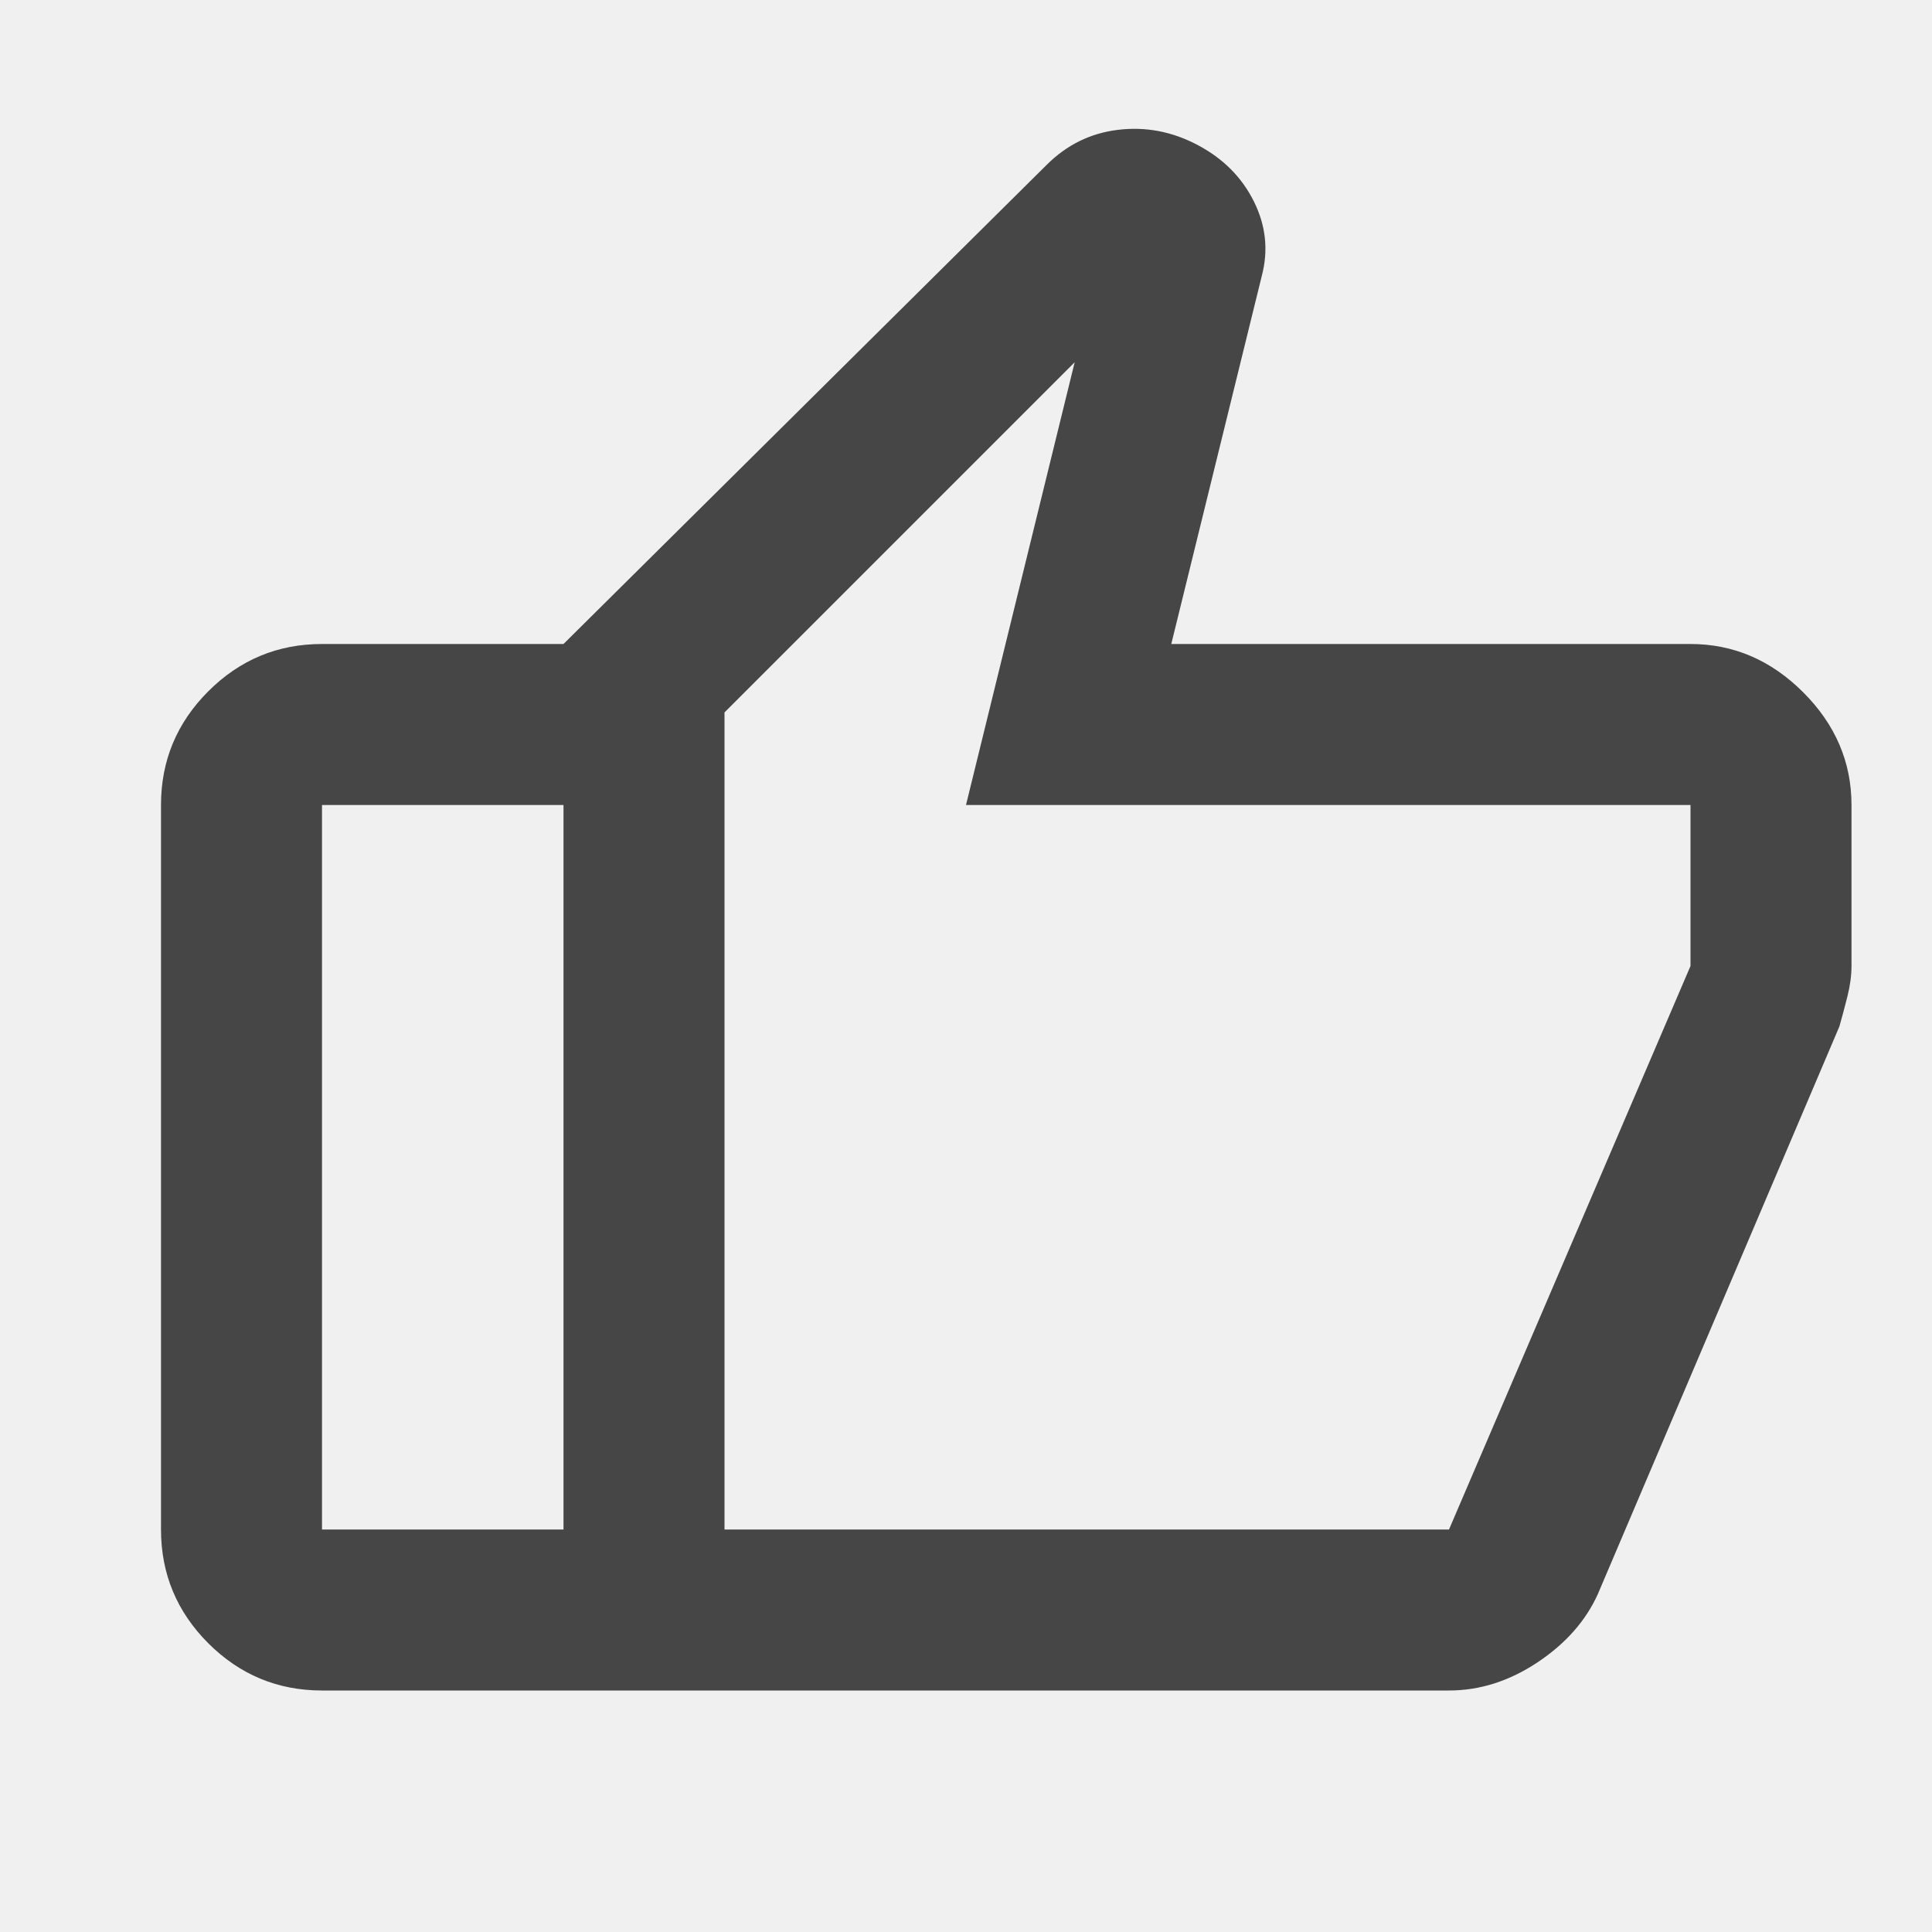
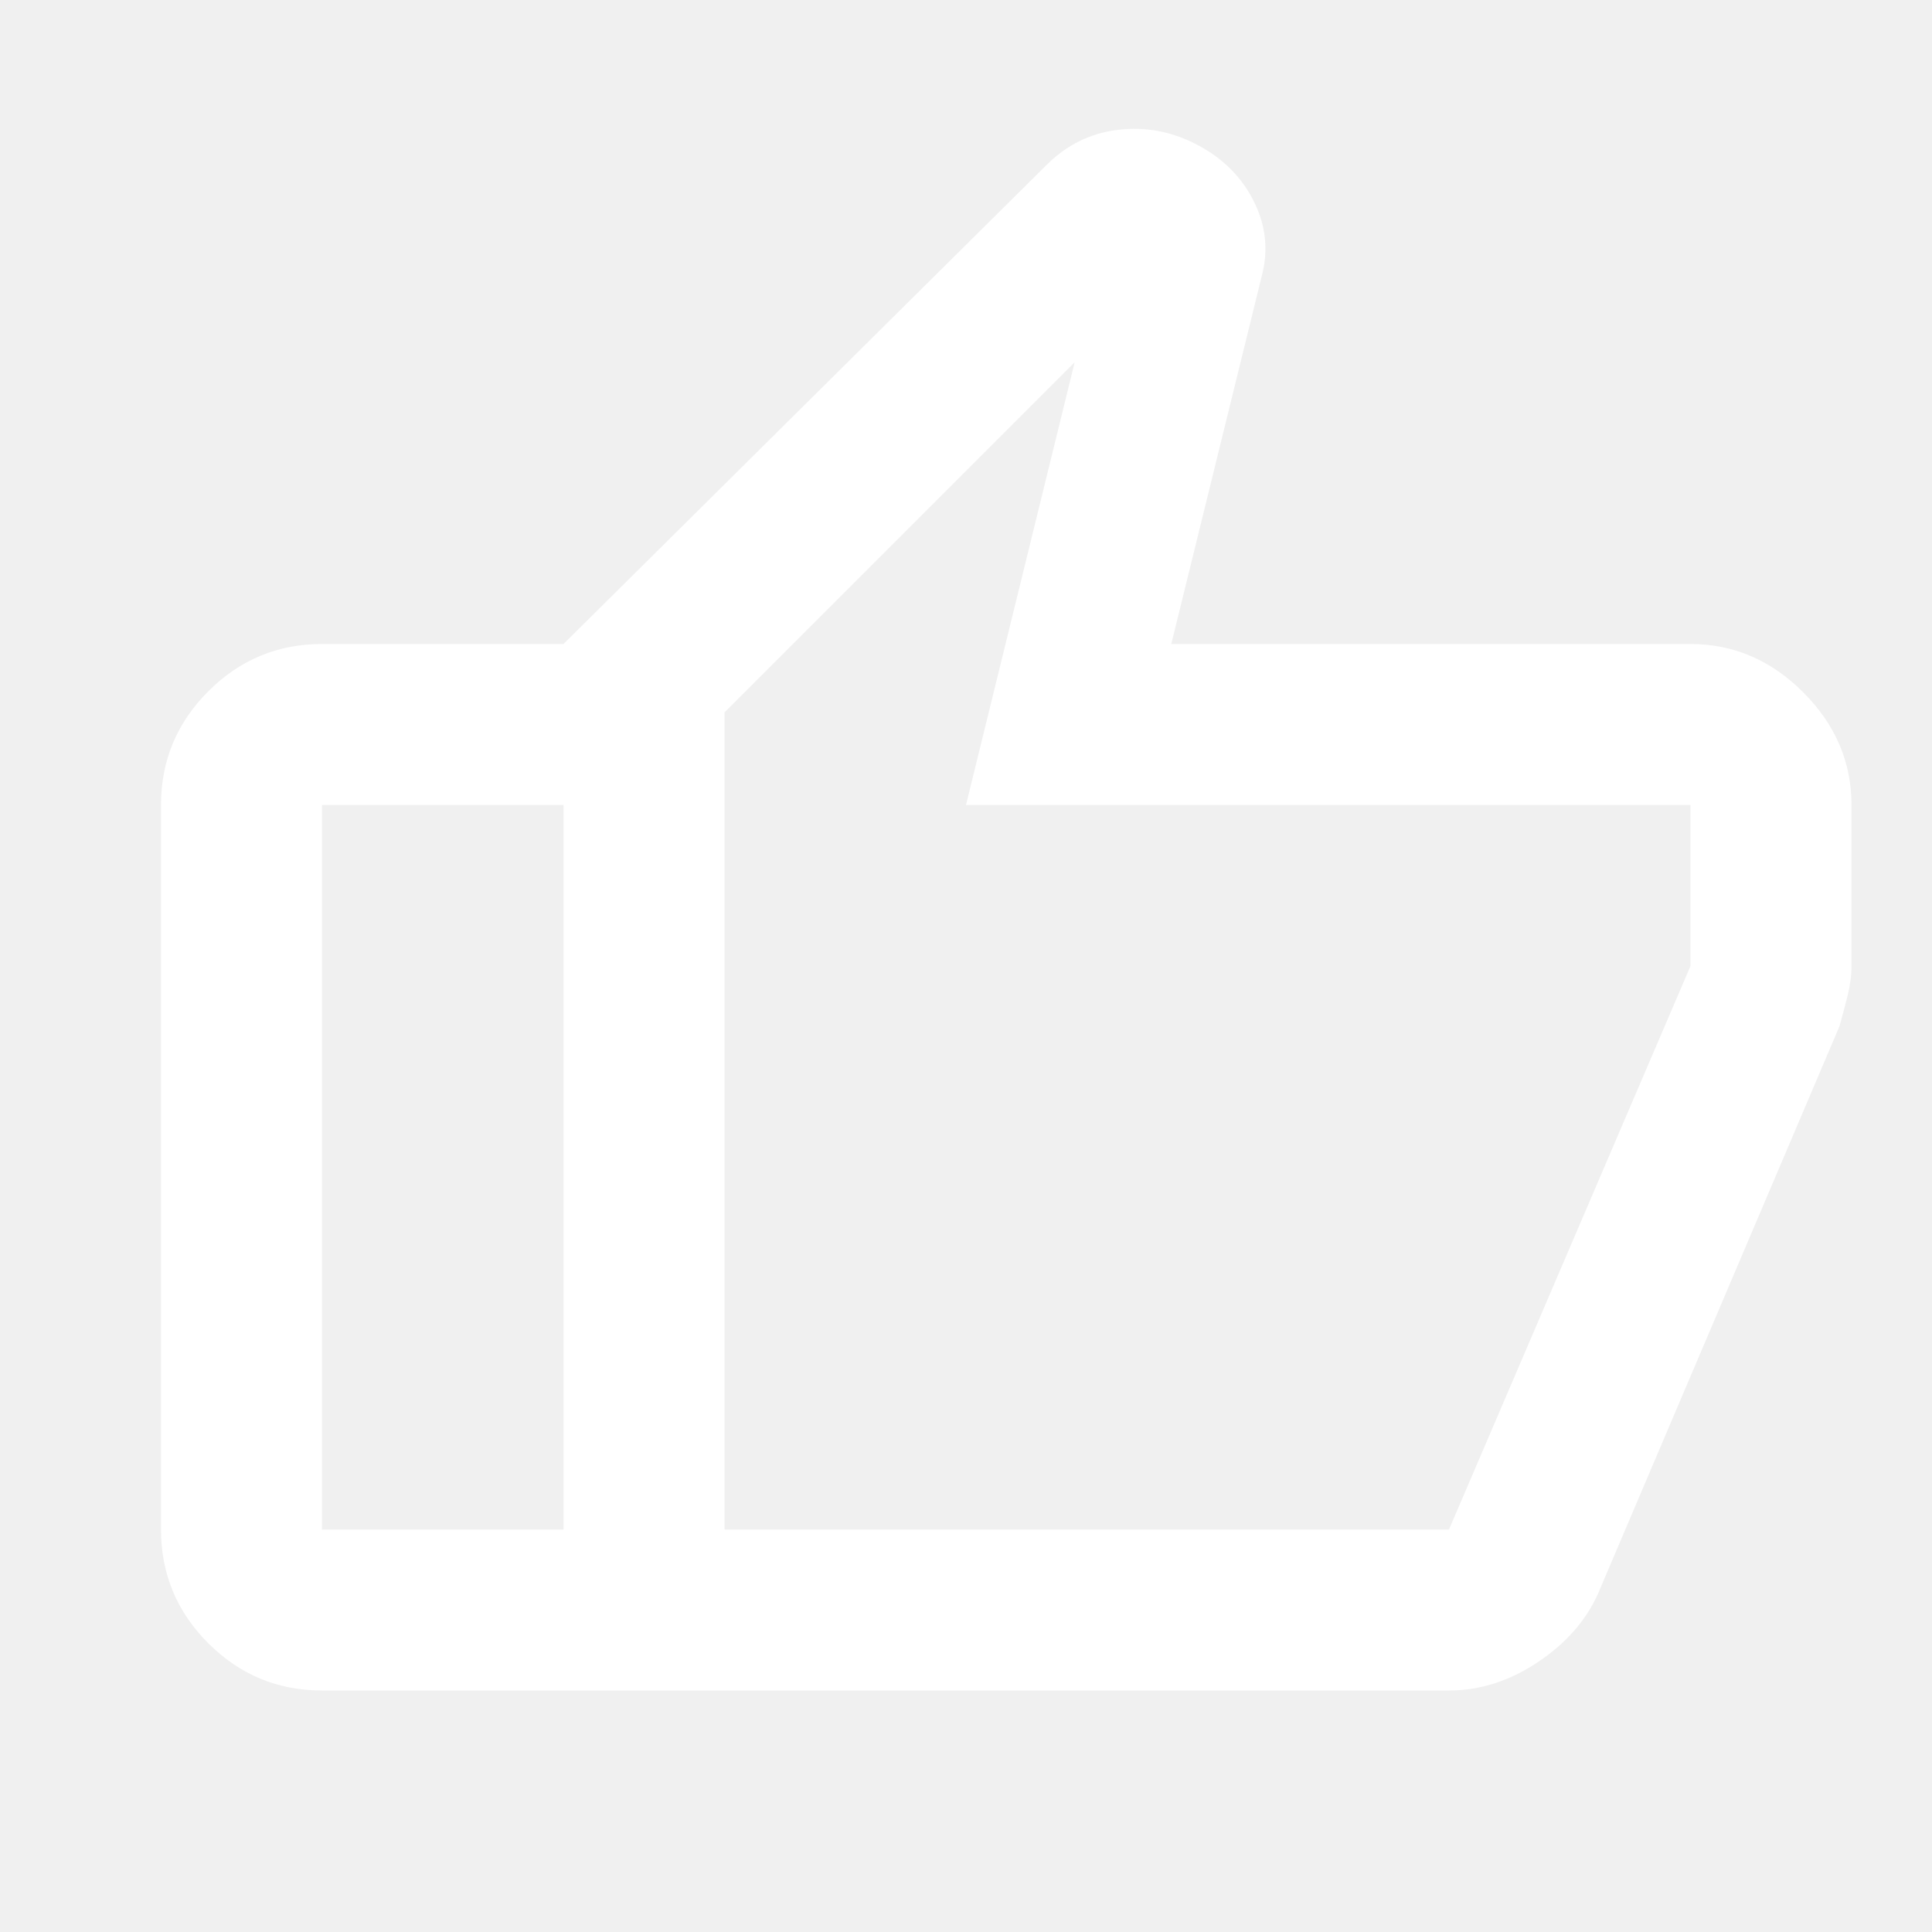
<svg xmlns="http://www.w3.org/2000/svg" width="24" height="24" viewBox="0 0 24 24" fill="none">
-   <path d="M21 8C21.533 8 22 8.2 22.4 8.6C22.8 9 23 9.467 23 10V12C23 12.117 22.983 12.242 22.95 12.375C22.917 12.508 22.883 12.633 22.85 12.75L19.85 19.8C19.7 20.133 19.45 20.417 19.1 20.65C18.75 20.883 18.383 21 18 21H7V8L13 2.05C13.25 1.8 13.546 1.654 13.887 1.613C14.229 1.571 14.558 1.633 14.875 1.8C15.192 1.967 15.425 2.2 15.575 2.5C15.725 2.8 15.758 3.108 15.675 3.425L14.55 8H21ZM9 8.85V19H18L21 12V10H12L13.35 4.5L9 8.85ZM4 21C3.45 21 2.979 20.804 2.587 20.413C2.196 20.021 2 19.55 2 19V10C2 9.45 2.196 8.979 2.587 8.588C2.979 8.196 3.45 8 4 8H7V10H4V19H7V21H4Z" fill="#464646" />
+   <path d="M21 8C21.533 8 22 8.2 22.4 8.6C22.8 9 23 9.467 23 10V12C23 12.117 22.983 12.242 22.95 12.375C22.917 12.508 22.883 12.633 22.85 12.75L19.85 19.8C19.7 20.133 19.45 20.417 19.1 20.65C18.75 20.883 18.383 21 18 21H7V8L13 2.05C13.25 1.8 13.546 1.654 13.887 1.613C14.229 1.571 14.558 1.633 14.875 1.8C15.192 1.967 15.425 2.2 15.575 2.5C15.725 2.8 15.758 3.108 15.675 3.425L14.55 8H21ZM9 8.85V19H18L21 12V10H12L13.35 4.5L9 8.85ZM4 21C3.45 21 2.979 20.804 2.587 20.413C2.196 20.021 2 19.55 2 19V10C2 9.45 2.196 8.979 2.587 8.588C2.979 8.196 3.45 8 4 8H7V10H4V19H7V21H4Z" fill="#ffffff" />
</svg>
